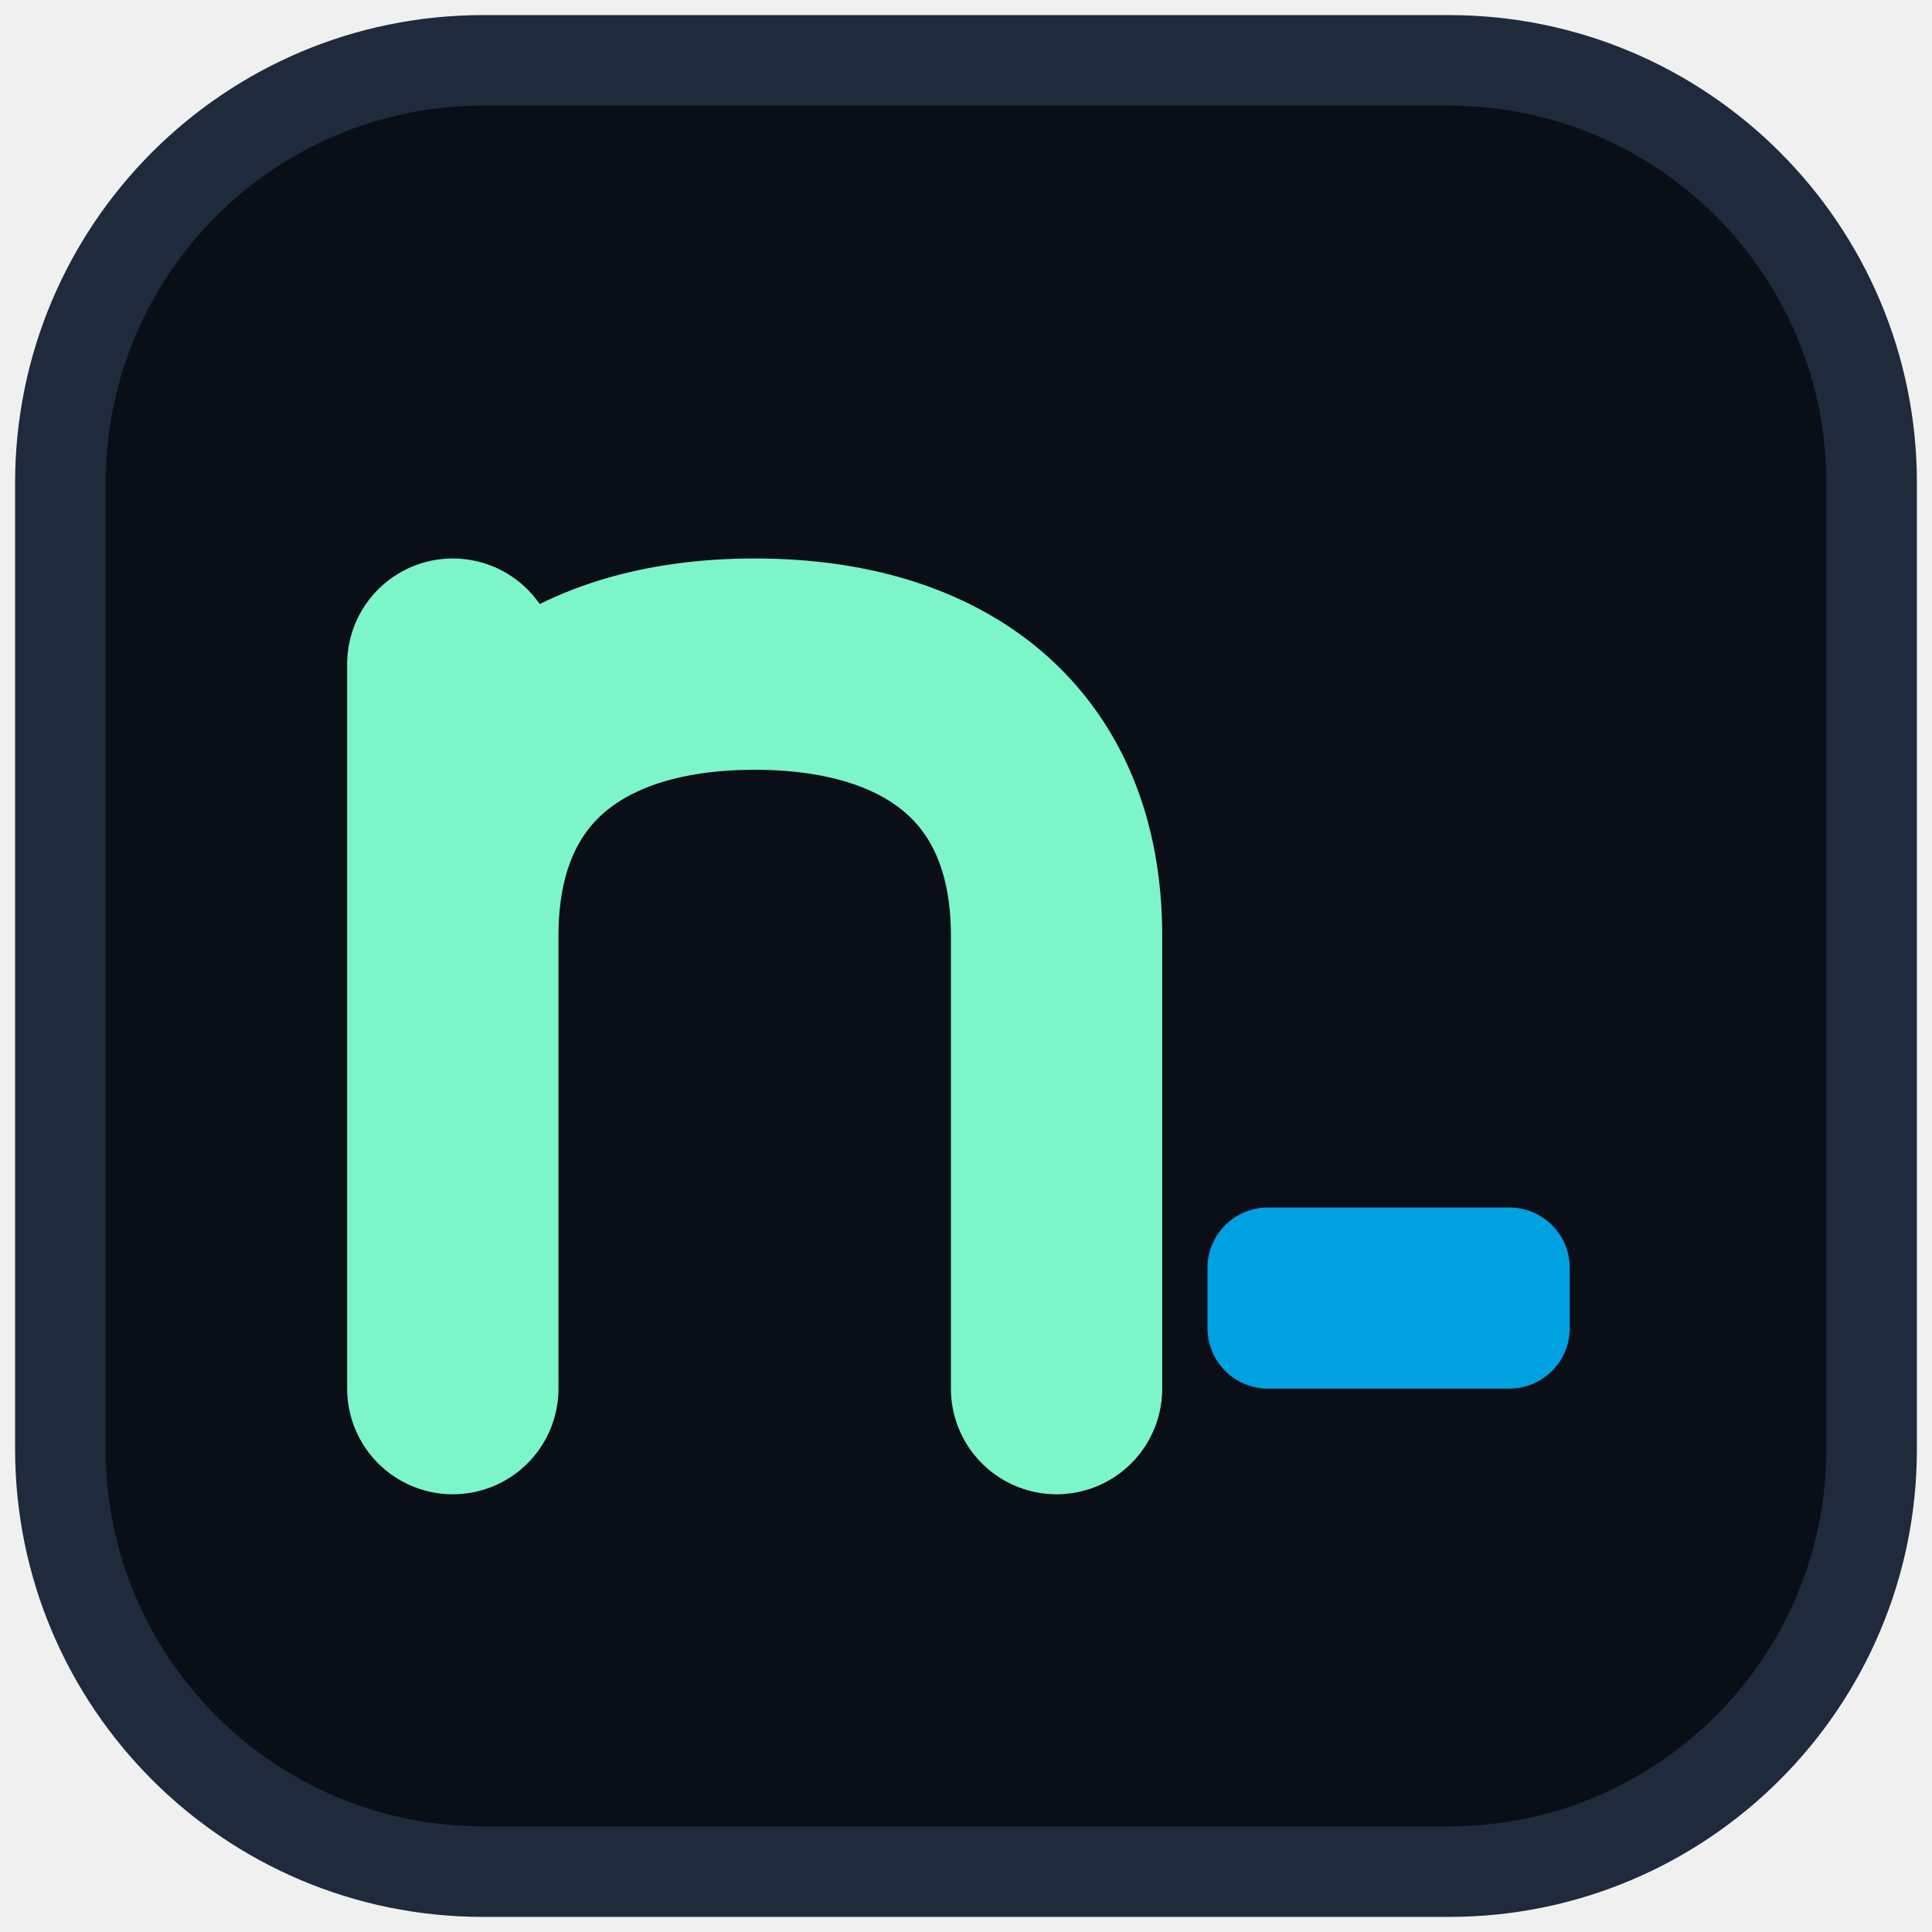
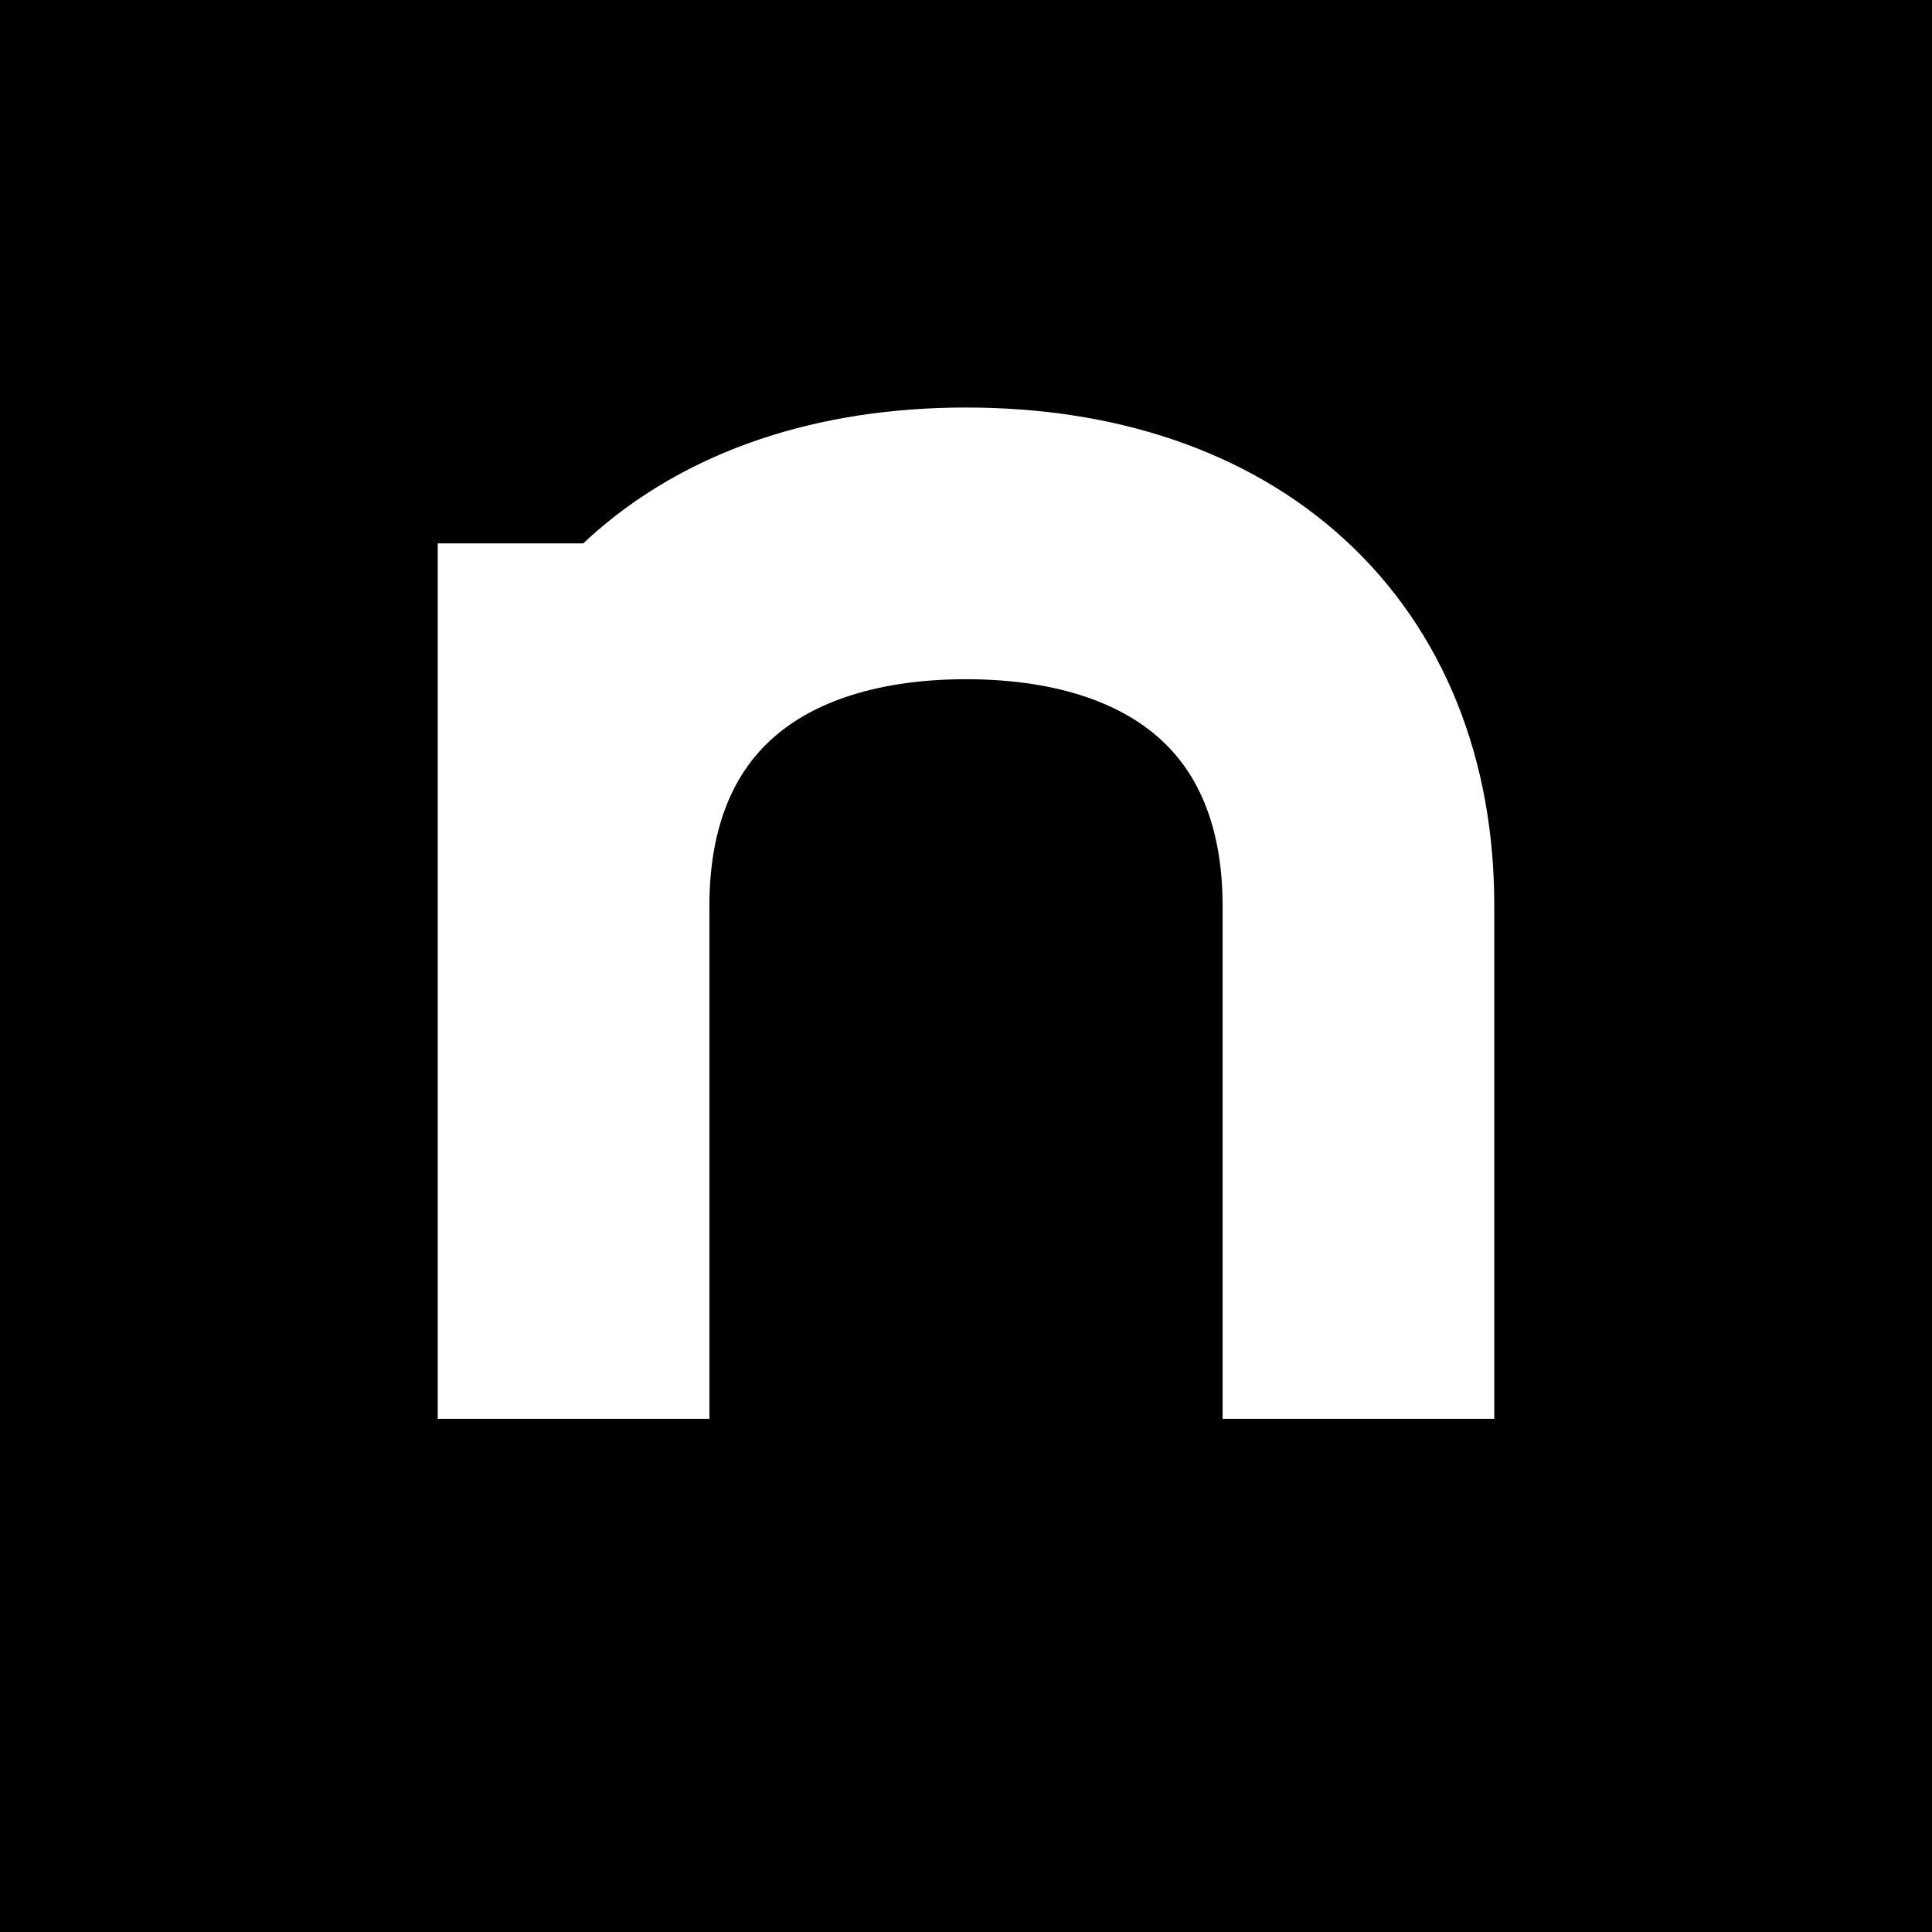
<svg xmlns="http://www.w3.org/2000/svg" viewBox="0 0 64 64">
-   <rect x="2" y="2" width="60" height="60" rx="14" fill="#0a0e17" stroke="#1f2a3d" stroke-width="3" />
-   <path d="M15 46V22M15 31c0-6 4-9 10-9s10 3 10 9v15" fill="none" stroke="#7cf5c8" stroke-width="7" stroke-linecap="round" stroke-linejoin="round" />
-   <rect x="40" y="40" width="12" height="6" rx="2" fill="#00a1e0" />
+   <rect width="64" height="64" fill="#000" />
+   <path d="M19 47V18M19 30c0-7.5 5-12 13-12s13 4.5 13 12v17" fill="none" stroke="#fff" stroke-width="9" />
</svg>
